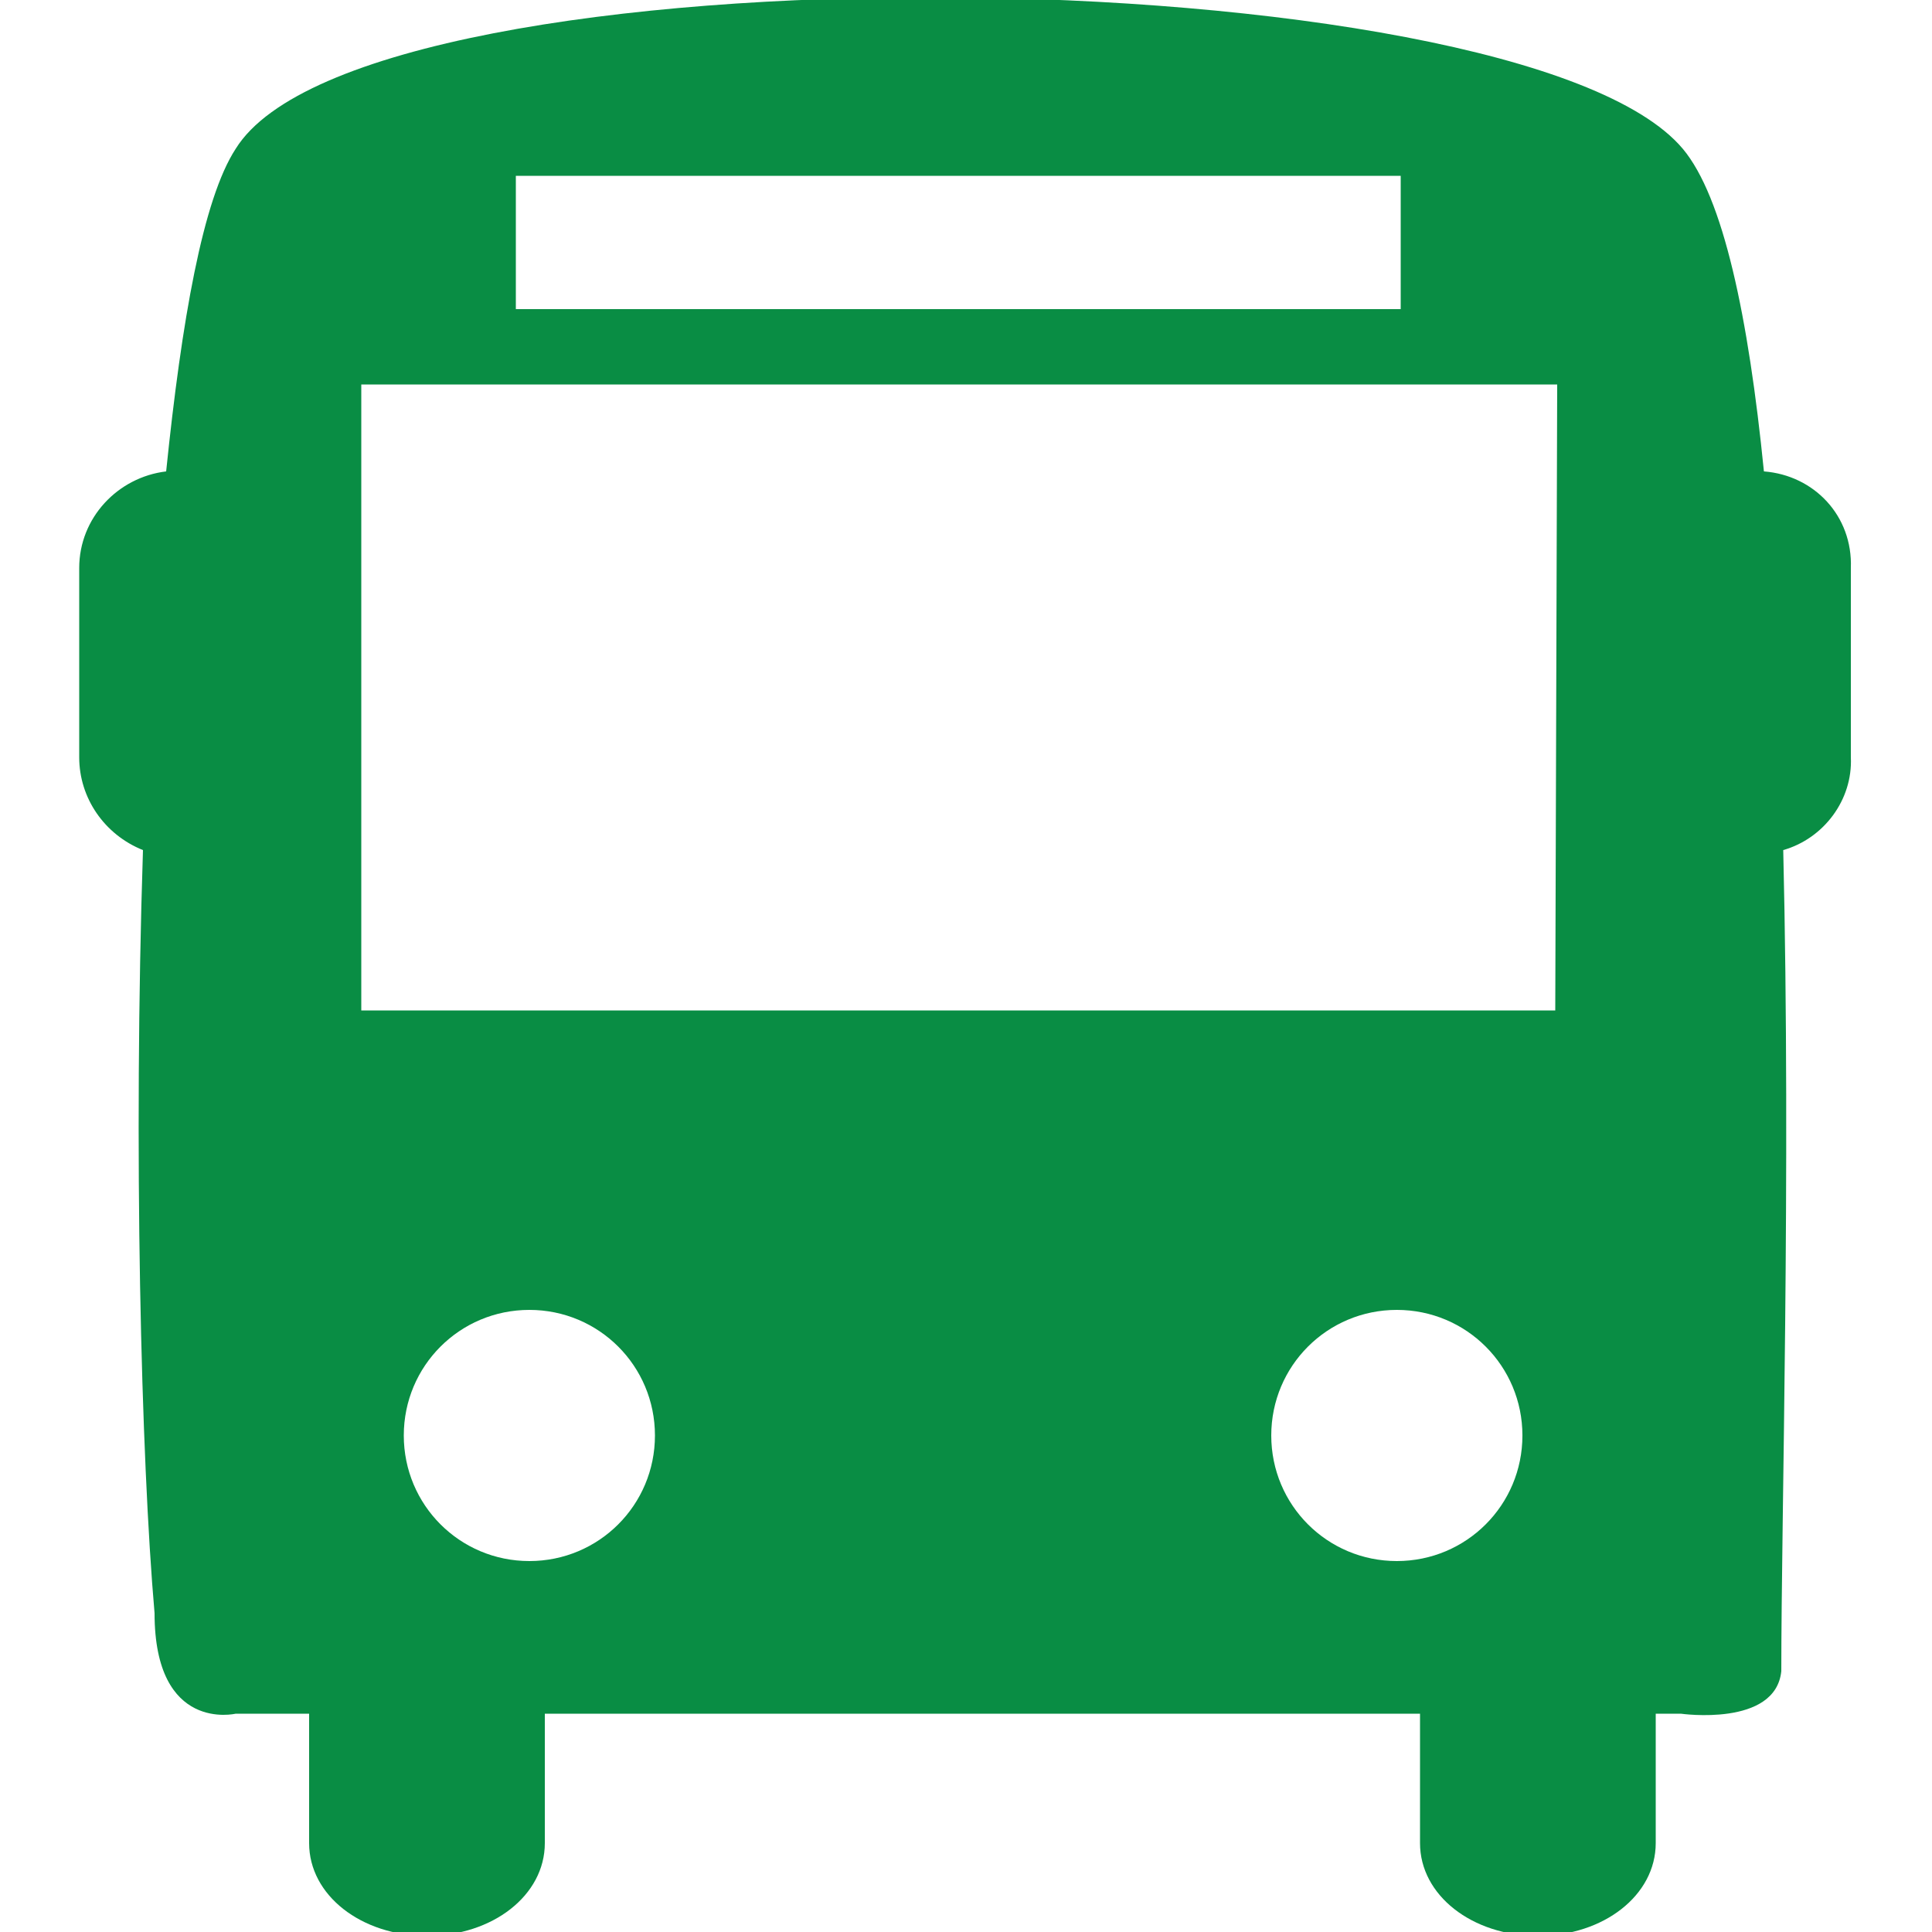
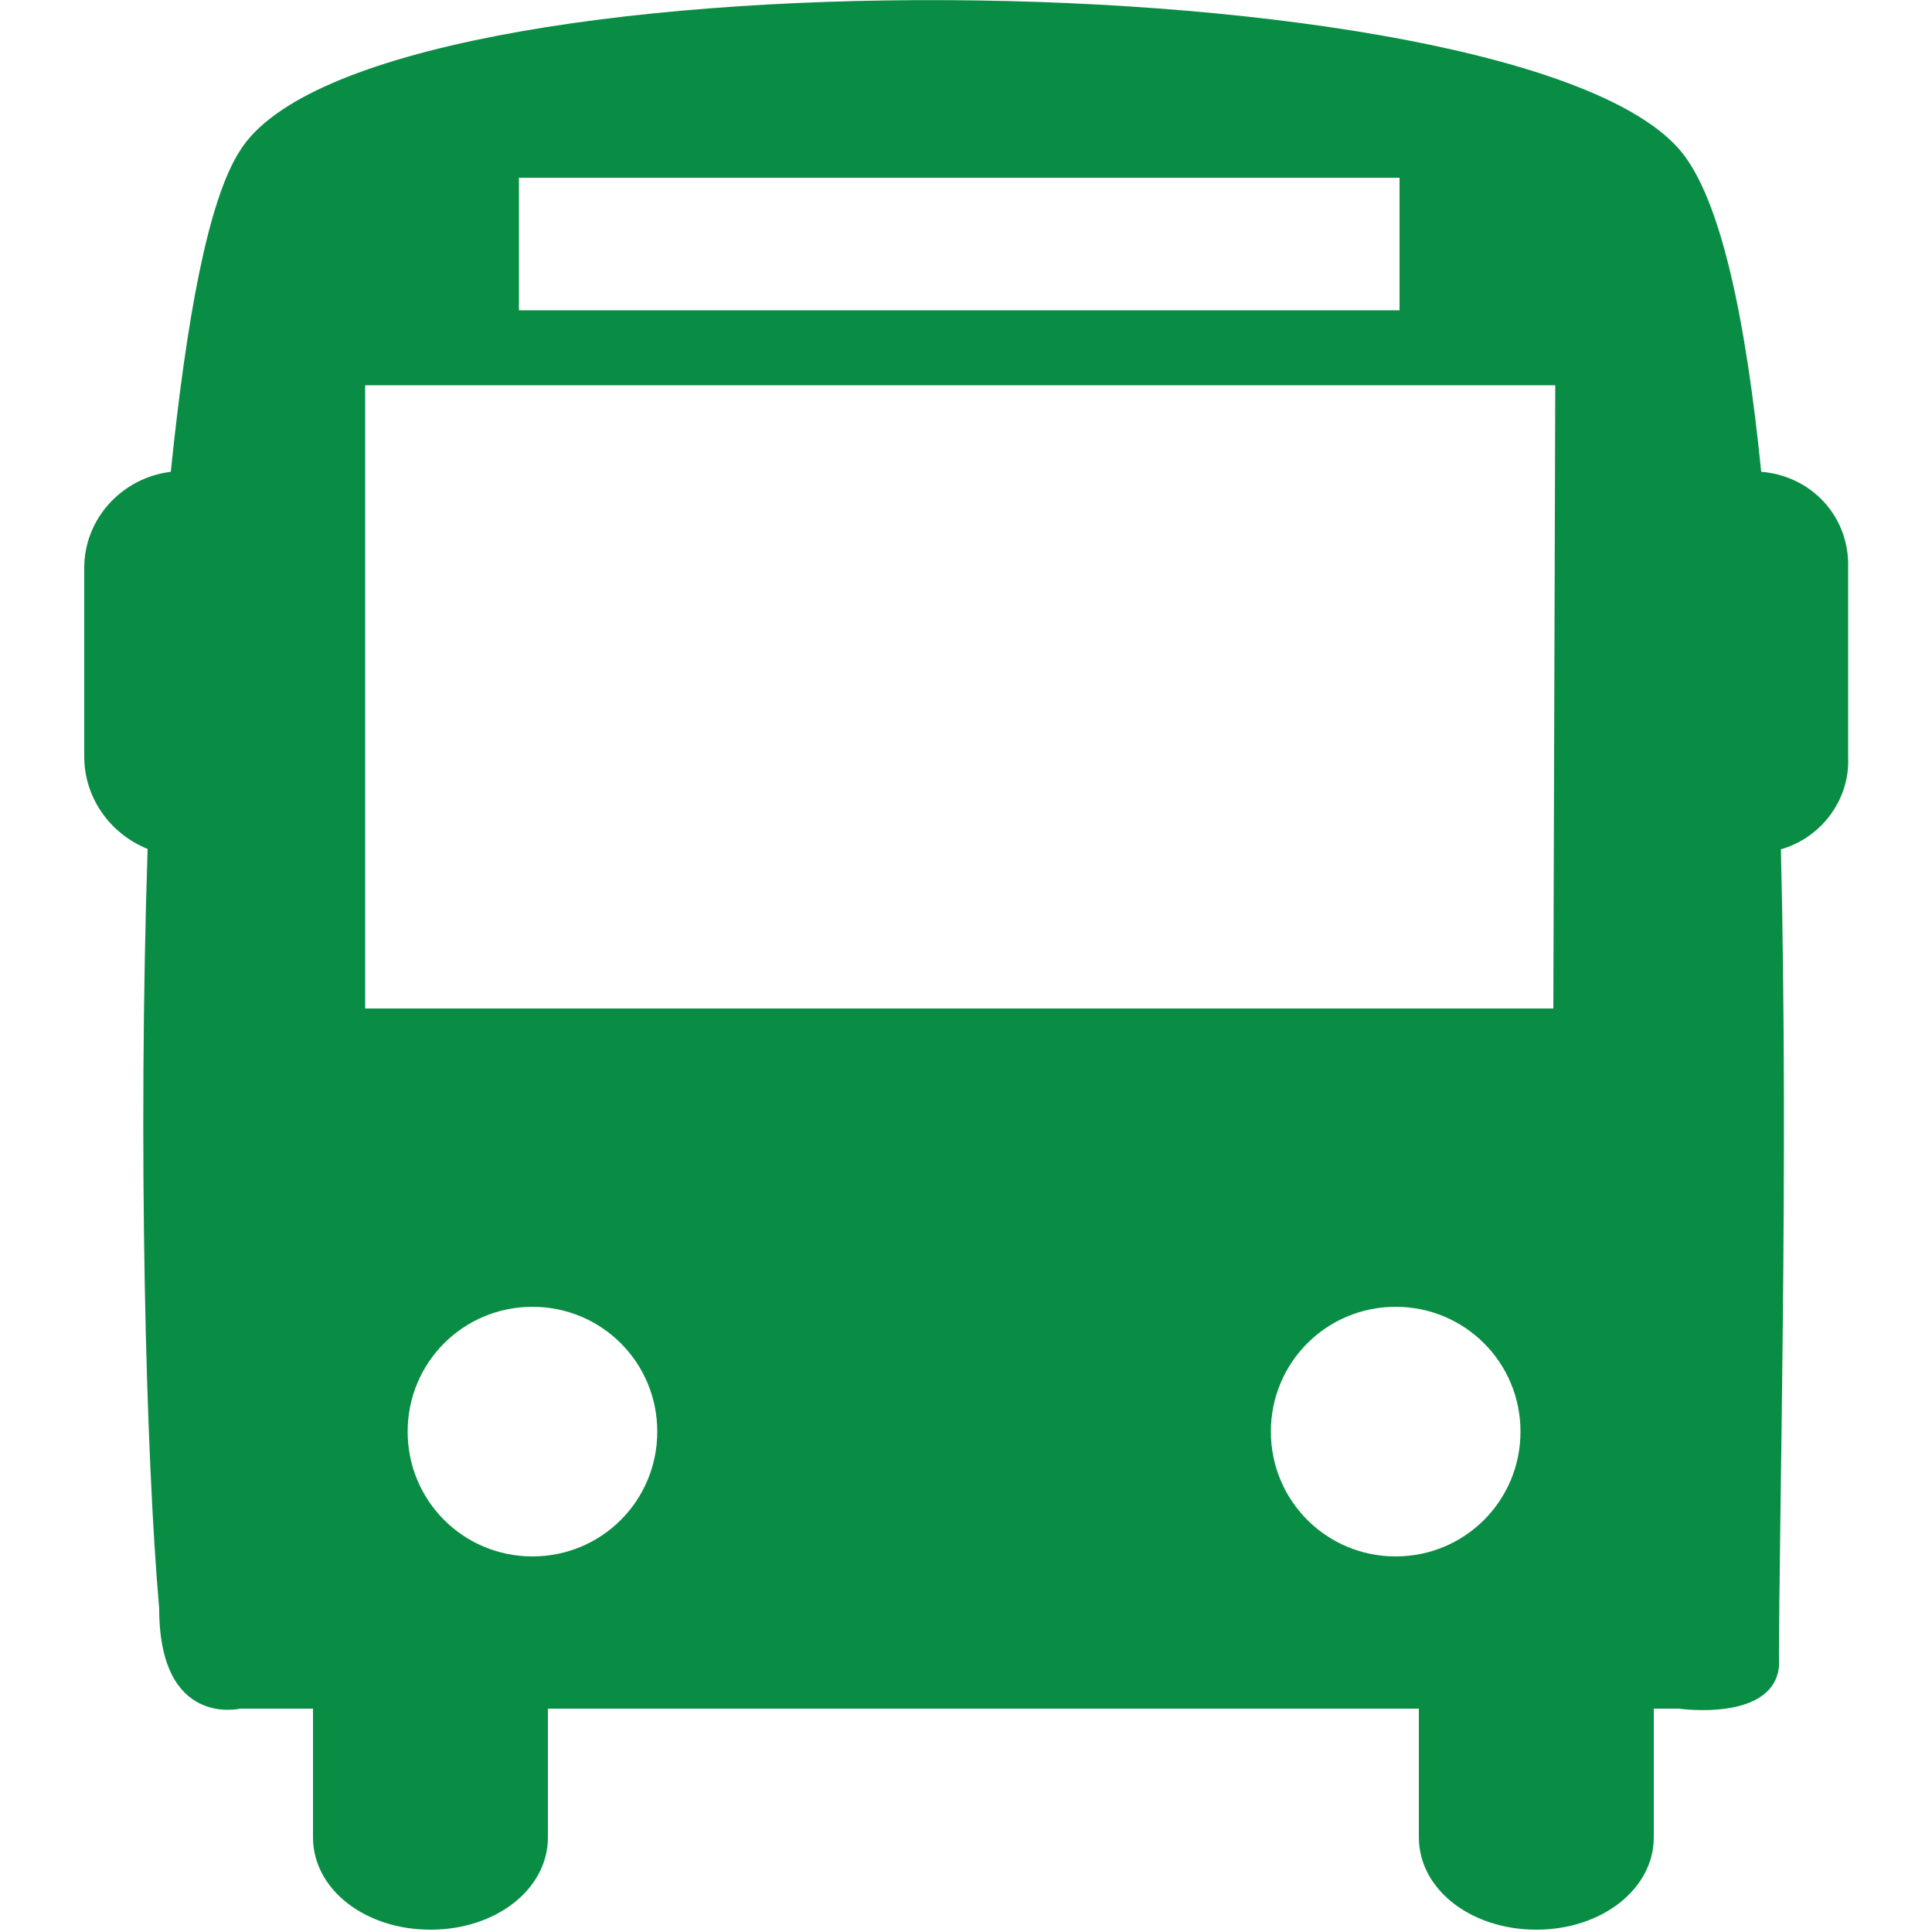
- <svg xmlns="http://www.w3.org/2000/svg" version="1.1" id="Layer_1" x="0px" y="0px" viewBox="0 0 100 100" style="enable-background:new 0 0 100 100;" xml:space="preserve">
+ <svg xmlns="http://www.w3.org/2000/svg" version="1.1" id="Layer_1" x="0px" y="0px" viewBox="0 0 500 500" style="enable-background:new 0 0 500 500;" xml:space="preserve">
  <style type="text/css">
	.st0{fill:#098D44;}
</style>
  <g>
    <g id="Web_left_panel_text">
      <g>
-         <path class="st0" d="M91.3,24.4c-0.8-8-2.1-14.2-4.2-16.7c-8.5-10.1-68.2-10.8-74.9,0c-1.7,2.6-2.8,8.9-3.6,16.7     c-2.5,0.3-4.5,2.4-4.5,5v9.8c0,2.1,1.3,4,3.3,4.8C6.9,59.4,7.3,75.5,8,83.5c0,6.2,4.2,5.2,4.2,5.2H16v6.7c0,2.7,2.7,4.8,6.1,4.8     s6.1-2.1,6.1-4.8v-6.7h45.3v6.7c0,2.7,2.7,4.8,6.1,4.8s6.1-2.1,6.1-4.8v-6.7H87c0,0,4.9,0.7,5.2-2.2c0-8,0.5-25.7,0.1-42.5     c2.1-0.6,3.6-2.6,3.5-4.8v-9.8C95.9,26.7,93.9,24.6,91.3,24.4z M26.7,9.1h45.8V16H26.7V9.1z M27.4,80.8c-3.6,0-6.5-2.9-6.5-6.5     s2.9-6.5,6.5-6.5s6.5,2.9,6.5,6.5S31,80.8,27.4,80.8L27.4,80.8z M72.3,80.8c-3.6,0-6.5-2.9-6.5-6.5s2.9-6.5,6.5-6.5     s6.5,2.9,6.5,6.5S75.9,80.8,72.3,80.8L72.3,80.8z M80.5,52.3H18.7V19.9h61.9L80.5,52.3L80.5,52.3z" />
+         <path class="st0" d="M455.8,122.1c-4-39.8-10.5-70.7-20.9-83.1C392.6-11.2,95.5-14.7,62.1,39C53.7,52,48.2,83.3,44.2,122.1     c-12.4,1.5-22.4,11.9-22.4,24.9v48.8c0,10.5,6.5,19.9,16.4,23.9c-2.5,76.6-0.5,156.8,3,196.6c0,30.9,20.9,25.9,20.9,25.9H81v33.3     c0,13.4,13.4,23.9,30.4,23.9s30.4-10.5,30.4-23.9v-33.3h225.4v33.3c0,13.4,13.4,23.9,30.4,23.9c16.9,0,30.4-10.5,30.4-23.9v-33.3     h6.5c0,0,24.4,3.5,25.9-10.9c0-39.8,2.5-127.9,0.5-211.5c10.5-3,17.9-12.9,17.4-23.9V147C478.7,133.6,468.7,123.1,455.8,122.1z      M134.3,46h227.9v34.3H134.3V46z M137.8,402.8c-17.9,0-32.3-14.4-32.3-32.3s14.4-32.3,32.3-32.3s32.3,14.4,32.3,32.3     S155.7,402.8,137.8,402.8L137.8,402.8z M361.2,402.8c-17.9,0-32.3-14.4-32.3-32.3s14.4-32.3,32.3-32.3     c17.9,0,32.3,14.4,32.3,32.3S379.1,402.8,361.2,402.8L361.2,402.8z M402,261H94.5V99.7h308L402,261L402,261z" />
      </g>
    </g>
  </g>
</svg>
